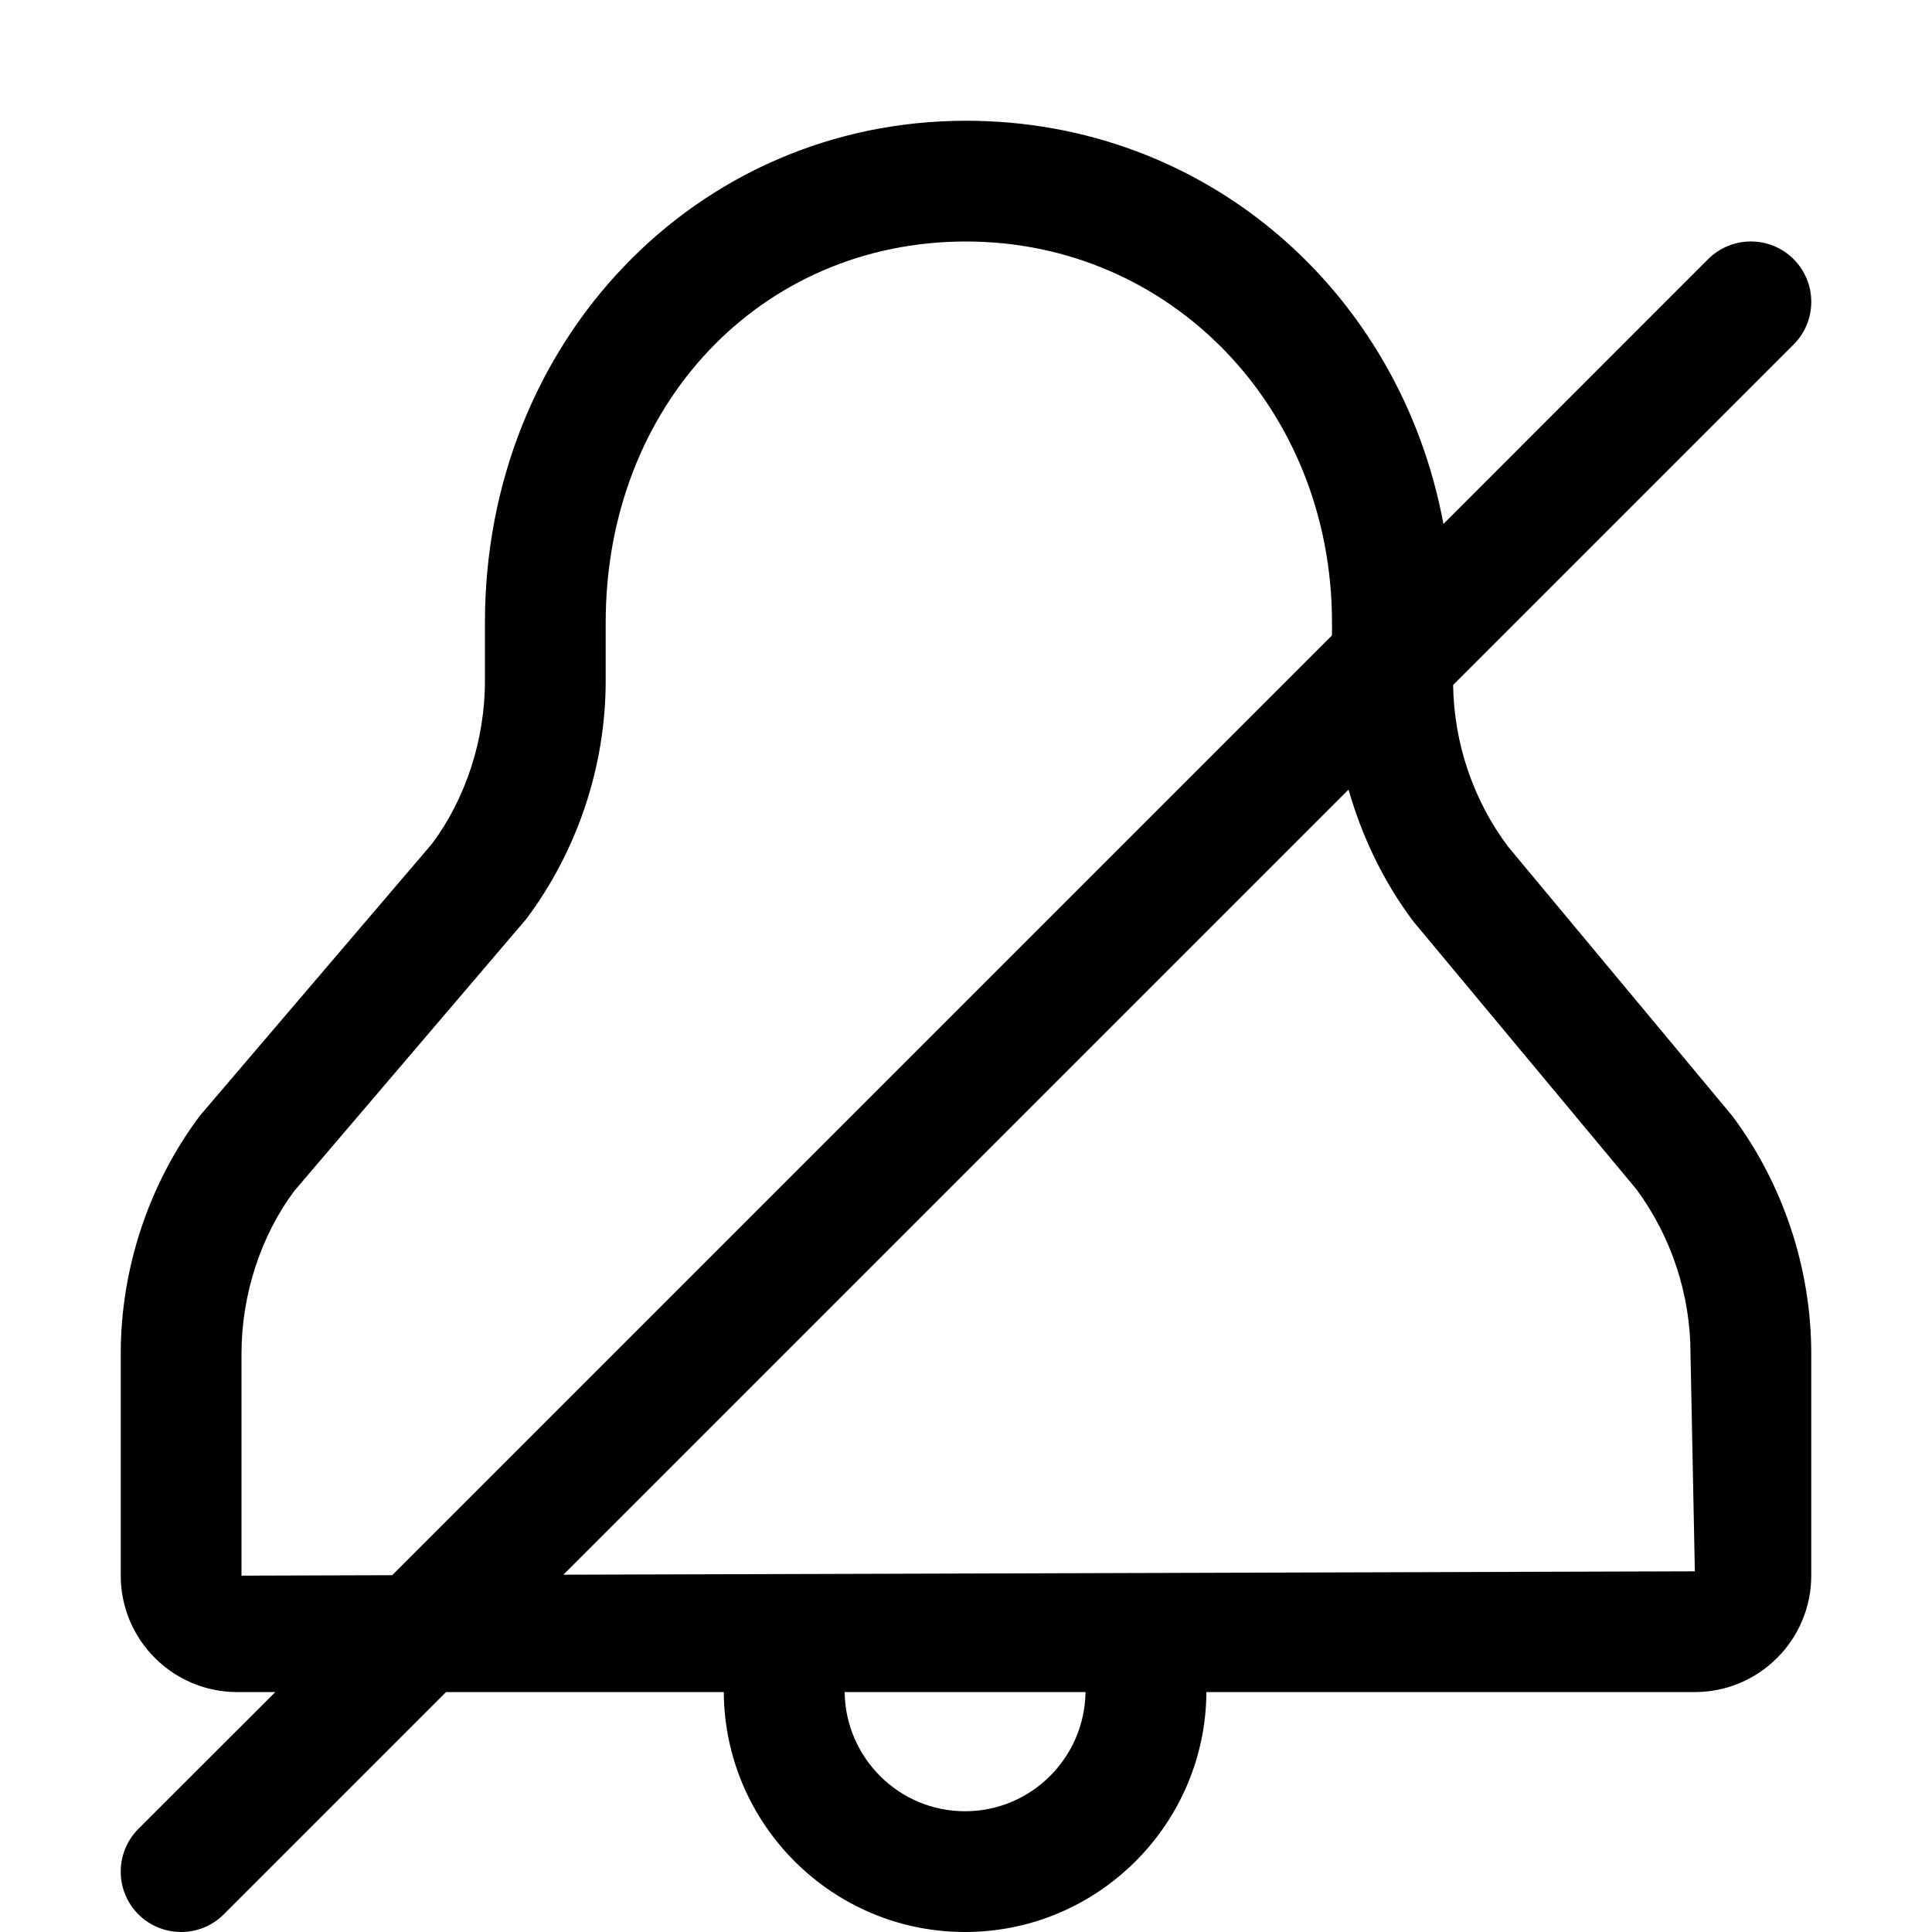
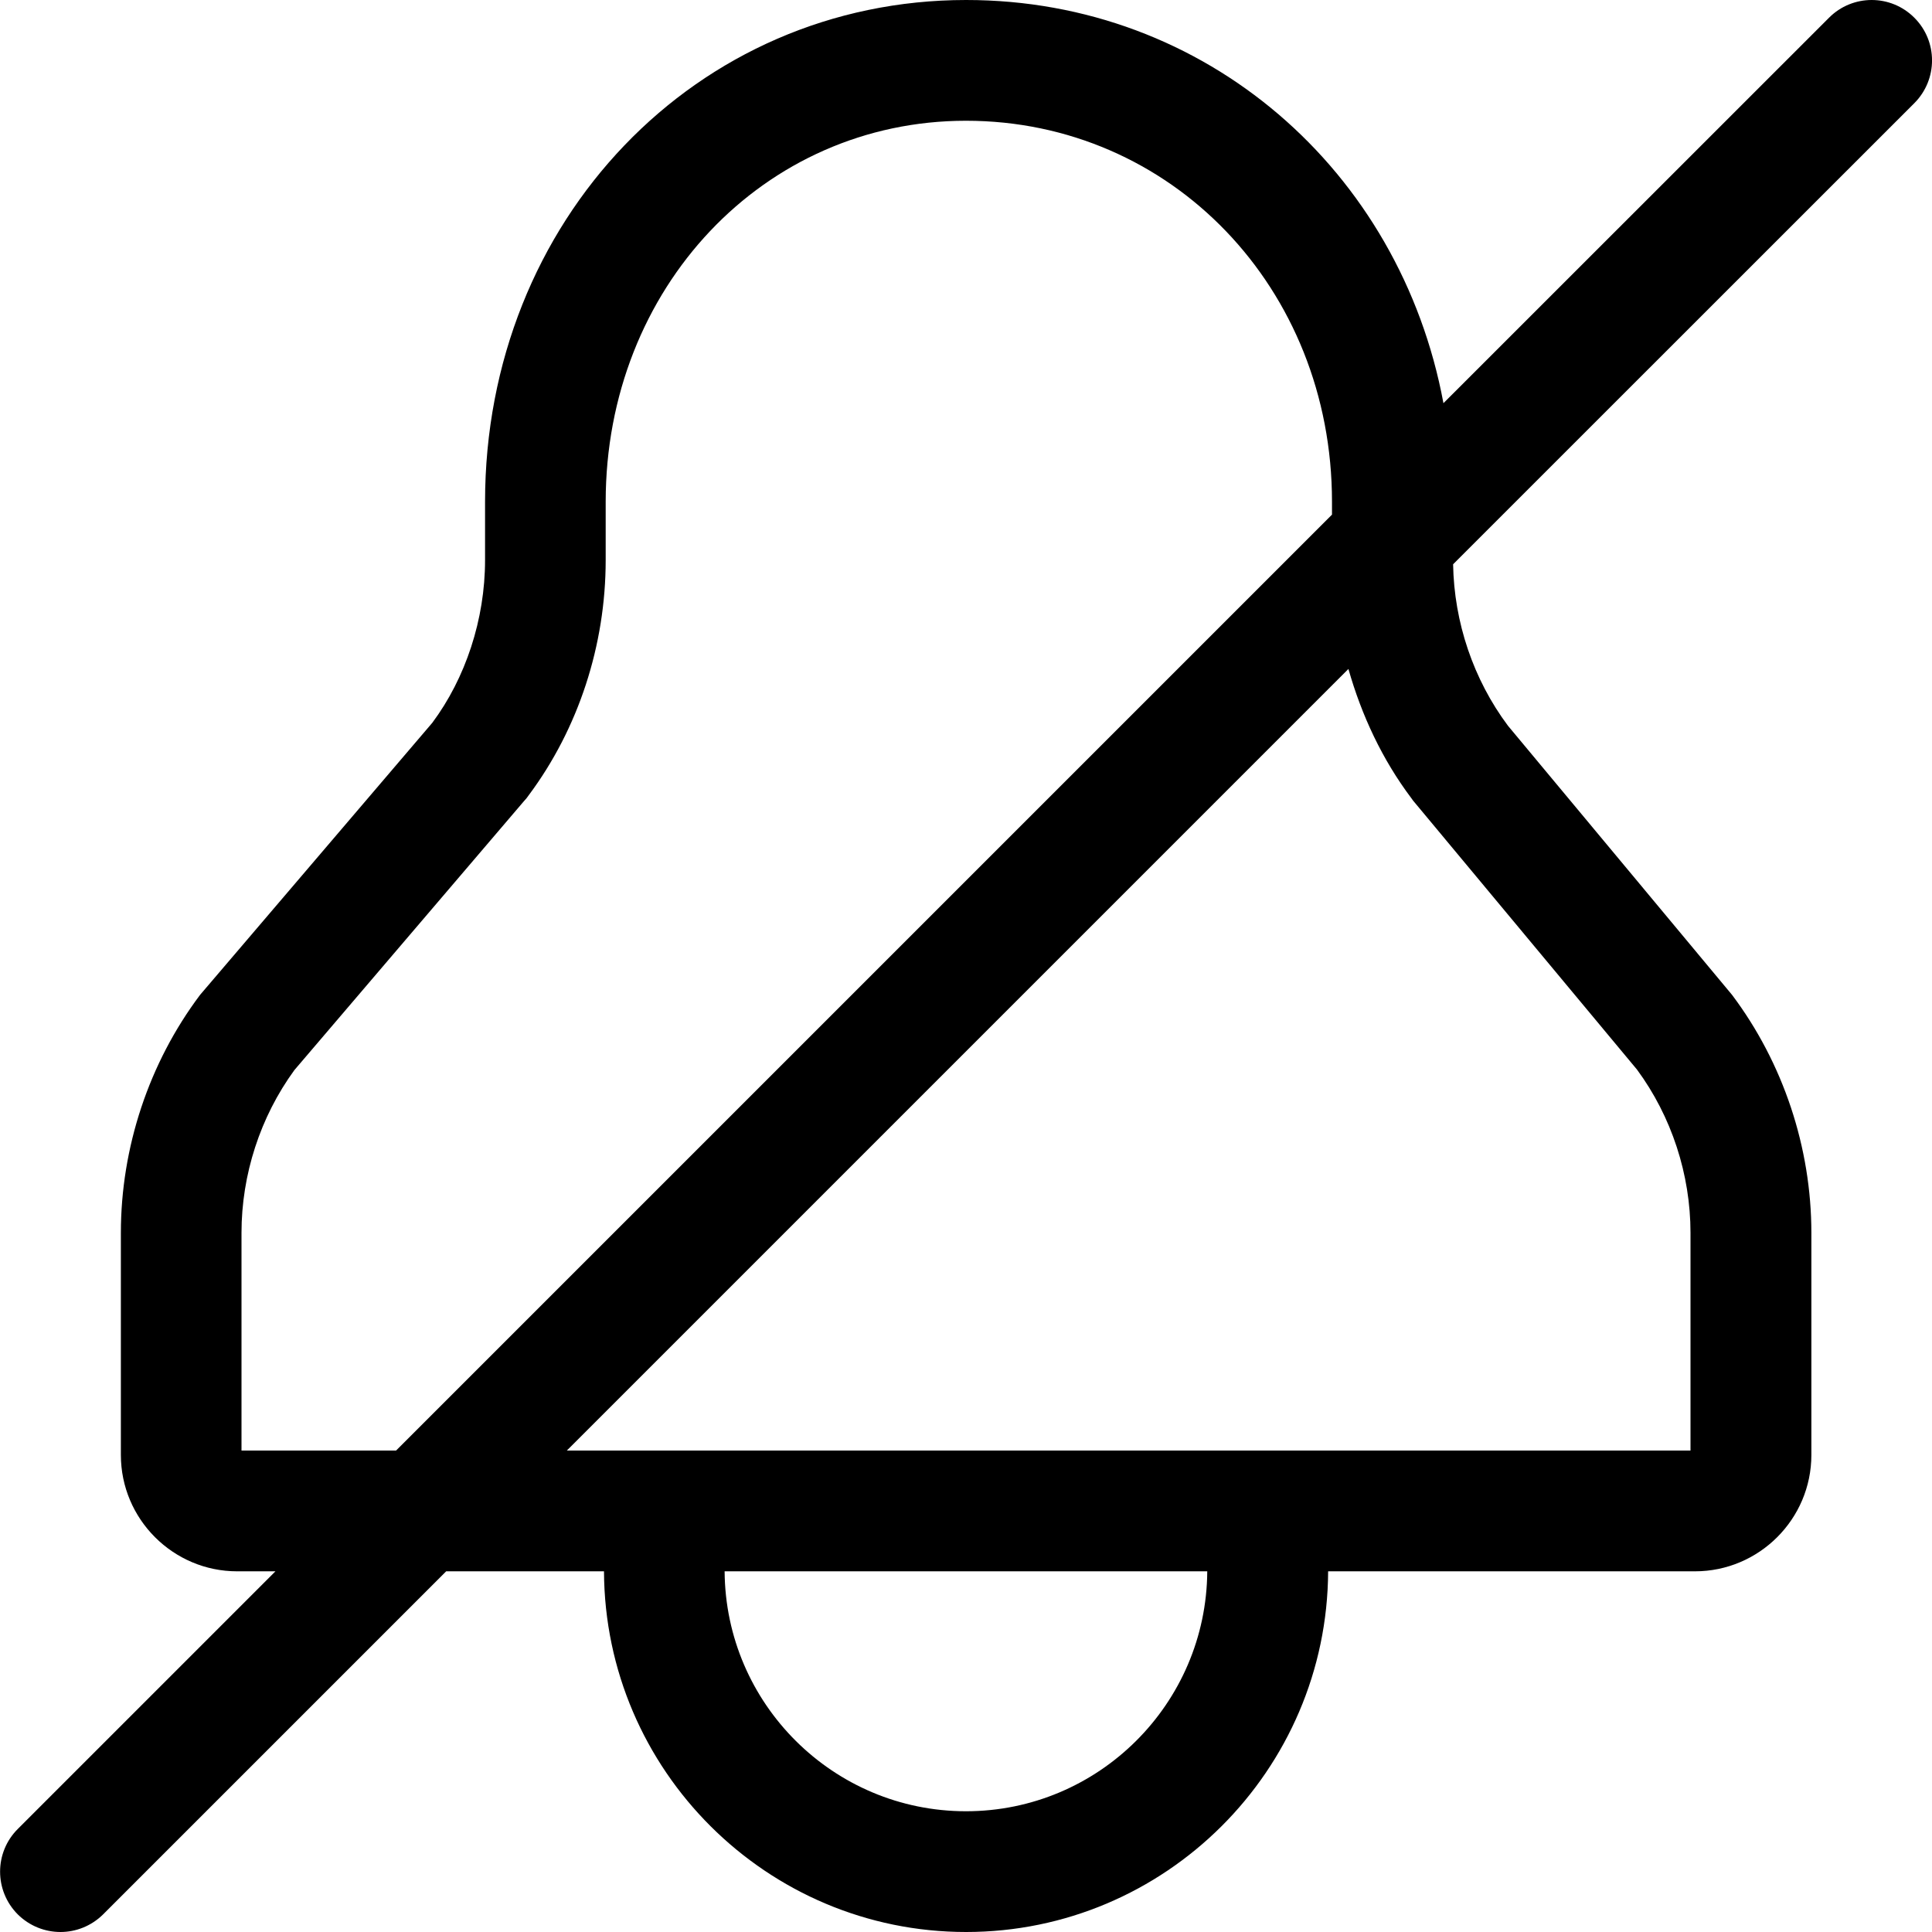
<svg xmlns="http://www.w3.org/2000/svg" width="16" height="16" viewBox="0 0 16 16">
-   <path d="M4.666 13.041l6.502-6.502c.111.387.286.758.536 1.091l1.847 2.218c.29.391.449.874.449 1.362l.036 1.803-9.37.028zM7.992 15c-.547 0-.99-.442-.997-.987l1.995 0c-.008.545-.451.987-.998.987zM2 13.049l0-1.839c0-.492.162-.978.437-1.347L4.359 7.61c.423-.565.657-1.265.657-1.971l0-.483C5.016 3.357 6.299 2 8 2c1.7 0 3.031 1.386 3.031 3.156l0 .106-7.783 7.783L2 13.049zM12.488 7.01c-.288-.384-.447-.857-.454-1.337l2.82-2.82c.195-.195.195-.511 0-.707-.196-.195-.512-.195-.708 0l-2.192 2.193C11.595 2.413 9.989 1 8 1 5.766 1 4.016 2.825 4.016 5.156l0 .483c0 .491-.162.978-.437 1.347L1.656 9.239C1.233 9.803 1 10.504 1 11.21l0 1.839c0 .532.433.964.964.964l.316 0-1.134 1.133c-.195.196-.195.512 0 .708.098.097.226.146.354.146.128 0 .256-.049.353-.146l1.841-1.841 2.3 0C6.001 15.11 6.894 16 7.992 16c1.098 0 1.992-.89 1.999-1.987l4.045 0c.531 0 .964-.432.964-.964l0-1.839c0-.706-.233-1.407-.656-1.971L12.488 7.01z" fill="#000" fill-rule="evenodd" />
+   <path d="M11.688 6.61l.015.021.016.019 1.838 2.208c.286.388.443.868.443 1.352l0 1.803-9.306 0 6.473-6.473c.109.384.28.75.521 1.07zm-3.688 8.39c-1.099 0-1.992-.89-1.999-1.987l3.997 0c-.007 1.097-.9 1.987-1.998 1.987zm-6-2.987l0-1.803c0-.482.155-.96.438-1.348l1.901-2.227.022-.025.019-.026c.41-.55.636-1.241.636-1.945l0-.483c0-1.77 1.31-3.156 2.984-3.156 1.699 0 3.031 1.386 3.031 3.156l0 .106-7.751 7.751-1.28 0zM15.854.147c-.195-.196-.512-.196-.707 0l-3.193 3.192c-.358-1.926-1.965-3.339-3.953-3.339-2.234 0-3.984 1.825-3.984 4.156l0 .483c0 .491-.162.978-.437 1.347l-1.923 2.253c-.424.564-.656 1.265-.656 1.971l0 1.839c0 .532.433.964.963.964l.317 0-2.134 2.134c-.195.195-.195.511 0 .707.098.097.226.146.354.146.127 0 .255-.049.353-.146l2.841-2.841 1.307 0c.007 1.648 1.349 2.987 2.999 2.987 1.649 0 2.991-1.339 2.998-2.987l3.038 0c.53 0 .964-.432.964-.964l0-1.839c0-.706-.233-1.407-.657-1.971l-1.856-2.229c-.287-.384-.446-.858-.454-1.337l3.82-3.819c.195-.196.195-.512 0-.707z" fill="#000" fill-rule="evenodd" />
</svg>
